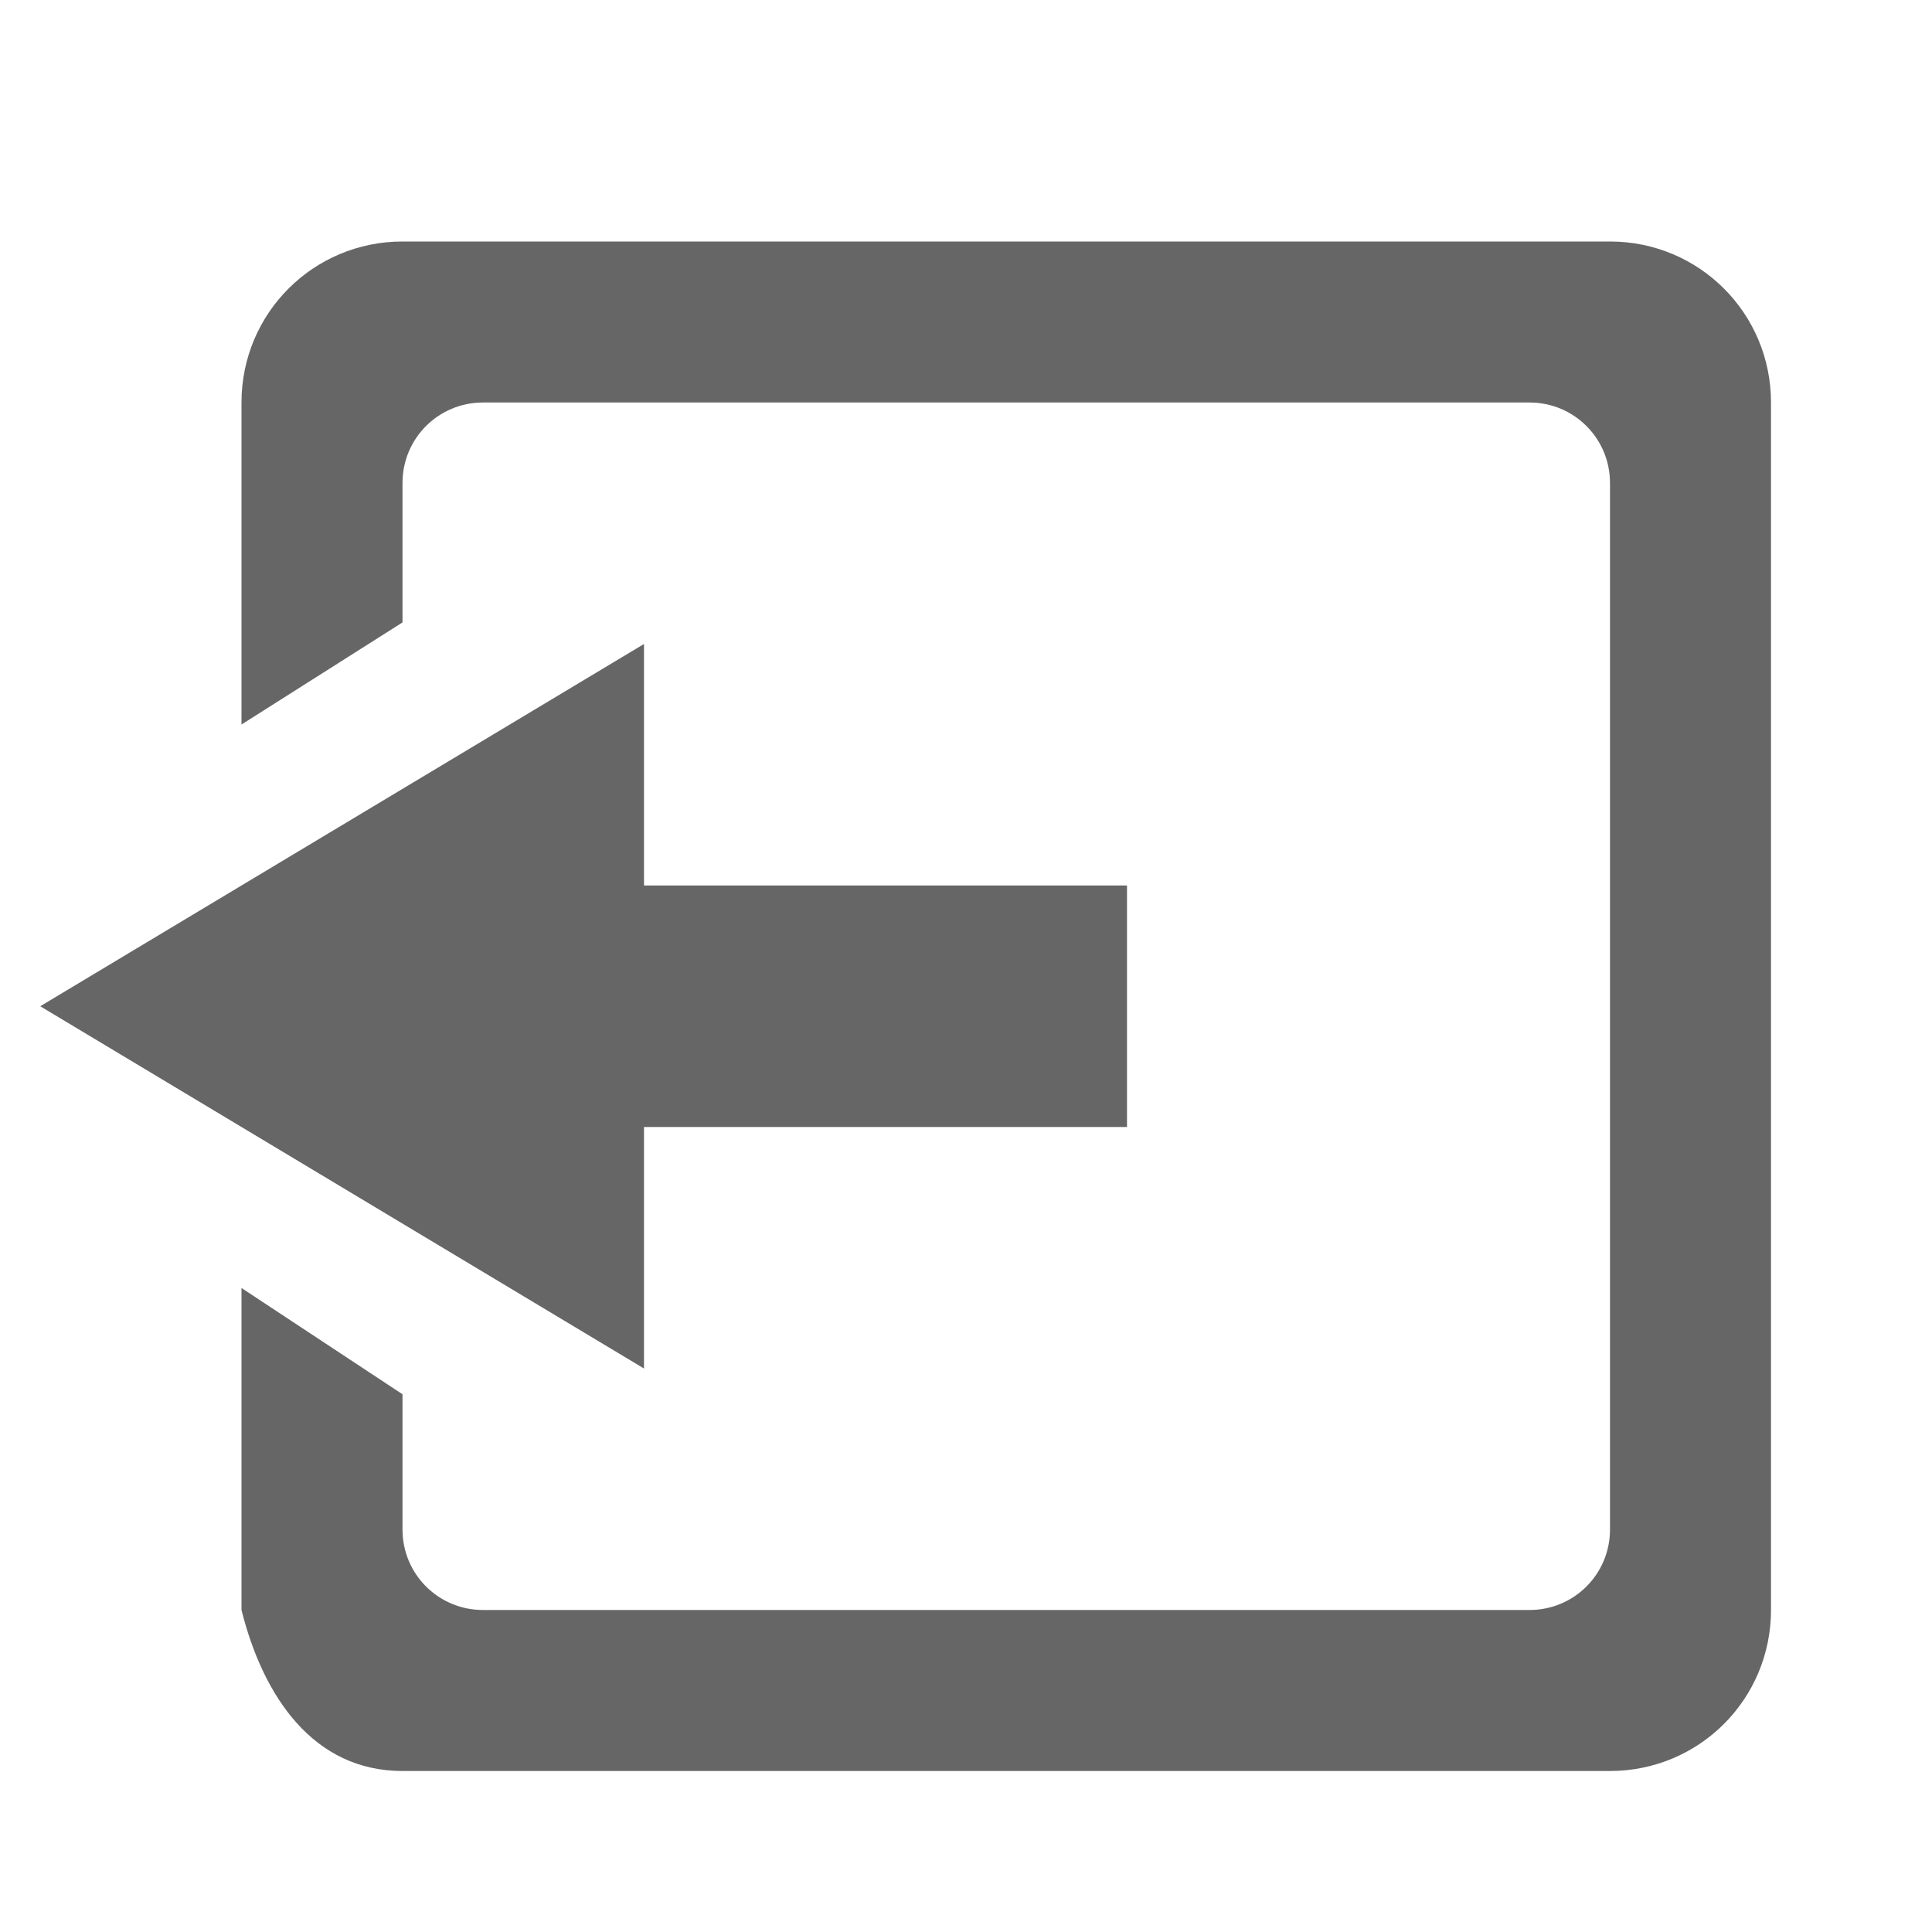
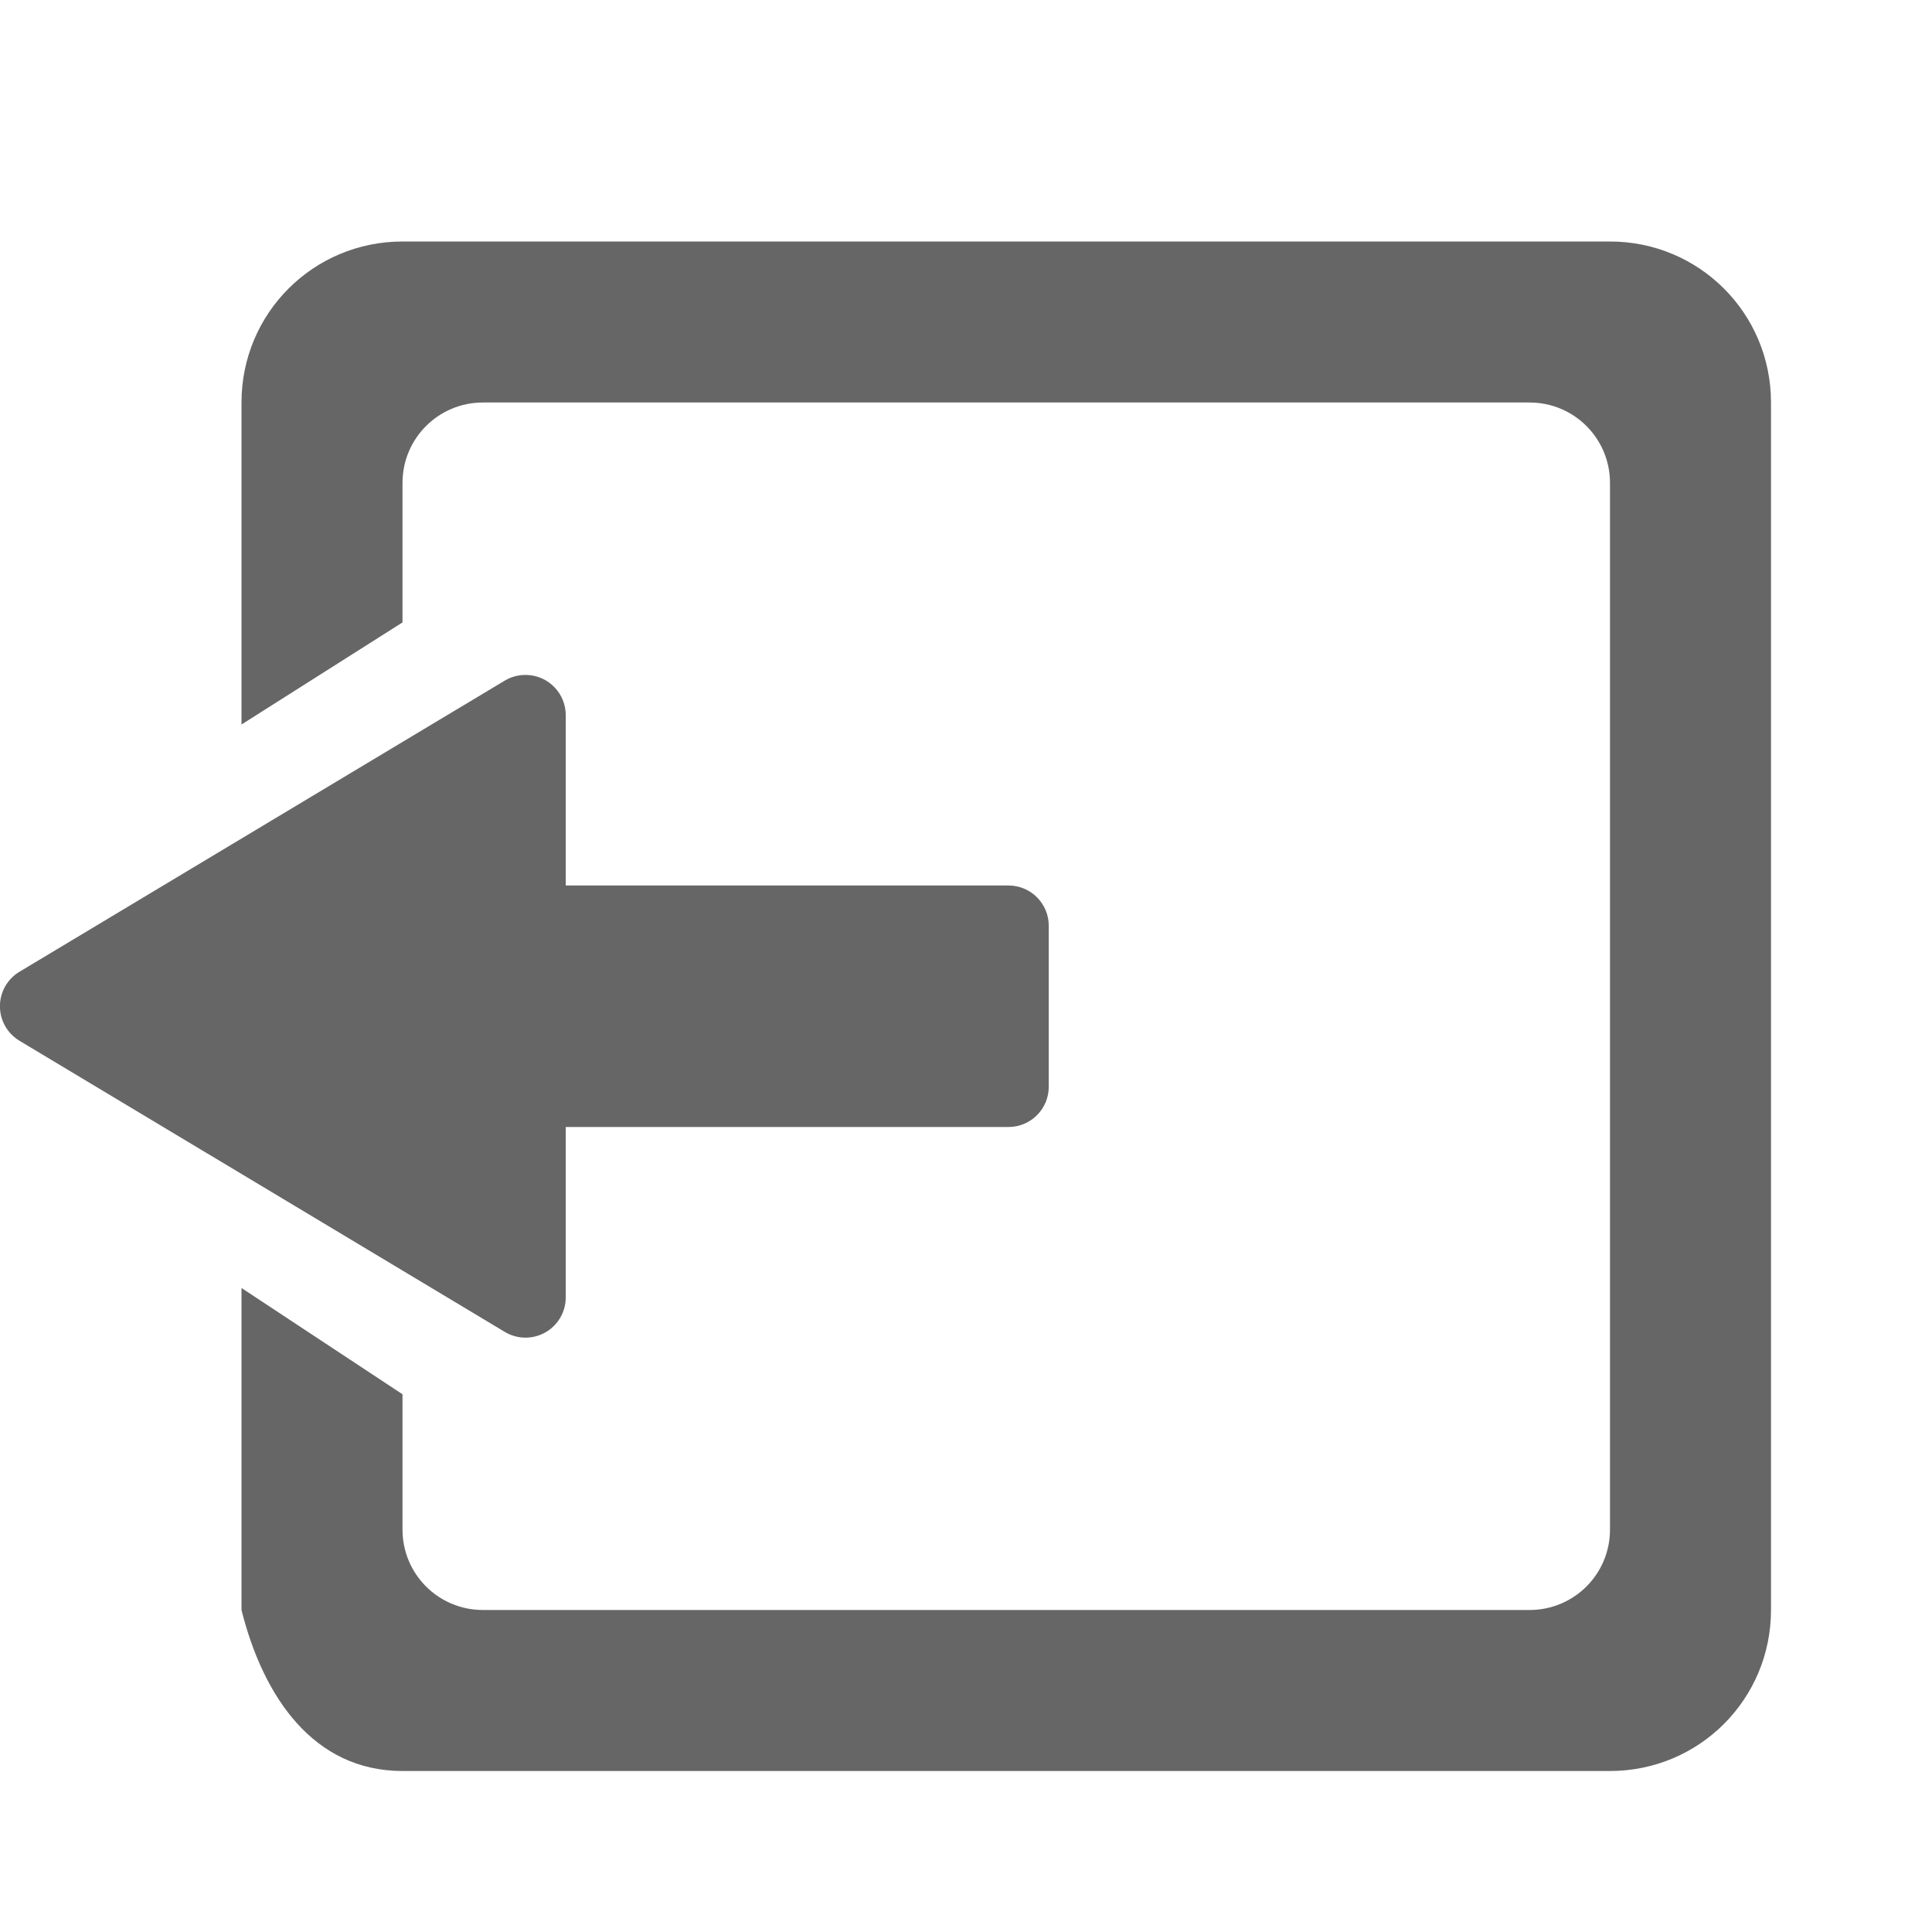
<svg xmlns="http://www.w3.org/2000/svg" height="24" width="24">
  <g transform="translate(-353 295)">
-     <path color="#bebebe" d="M373-292c1.108 0 2 .892 2 2v15c0 1.108-.892 2-2 2h-15c-1.108 0-1.731-.925-2-2v-4l2 1.32v1.68c0 .554.446 1 1 1h13c.554 0 1-.446 1-1v-13c0-.554-.446-1-1-1h-13c-.554 0-1 .446-1 1v1.732L356-286v-4c0-1.108.892-2 2-2zm-12 5v3h6v3h-6v3l-7.5-4.5z" fill="#666" overflow="visible" style="marker:none" />
+     <path color="#bebebe" d="M358-292c-1.108 0-2 .892-2 2v4l2-1.268V-289c0-.554.446-1 1-1h13c.554 0 1 .446 1 1v13c0 .554-.446 1-1 1h-13c-.554 0-1-.446-1-1v-1.68l-2-1.32v4c.269 1.075.892 2 2 2h15c1.108 0 2-.892 2-2v-15c0-1.108-.892-2-2-2zm1.557 5.385a.5.5 0 0 0-.287.07l-6.026 3.615a.5.5 0 0 0 0 .86l6.026 3.615a.5.5 0 0 0 .758-.43V-281h5.5a.5.5 0 0 0 .5-.5v-2a.5.5 0 0 0-.5-.5h-5.5v-2.115a.5.5 0 0 0-.471-.5z" fill="#666" overflow="visible" style="marker:none" />
  </g>
</svg>
